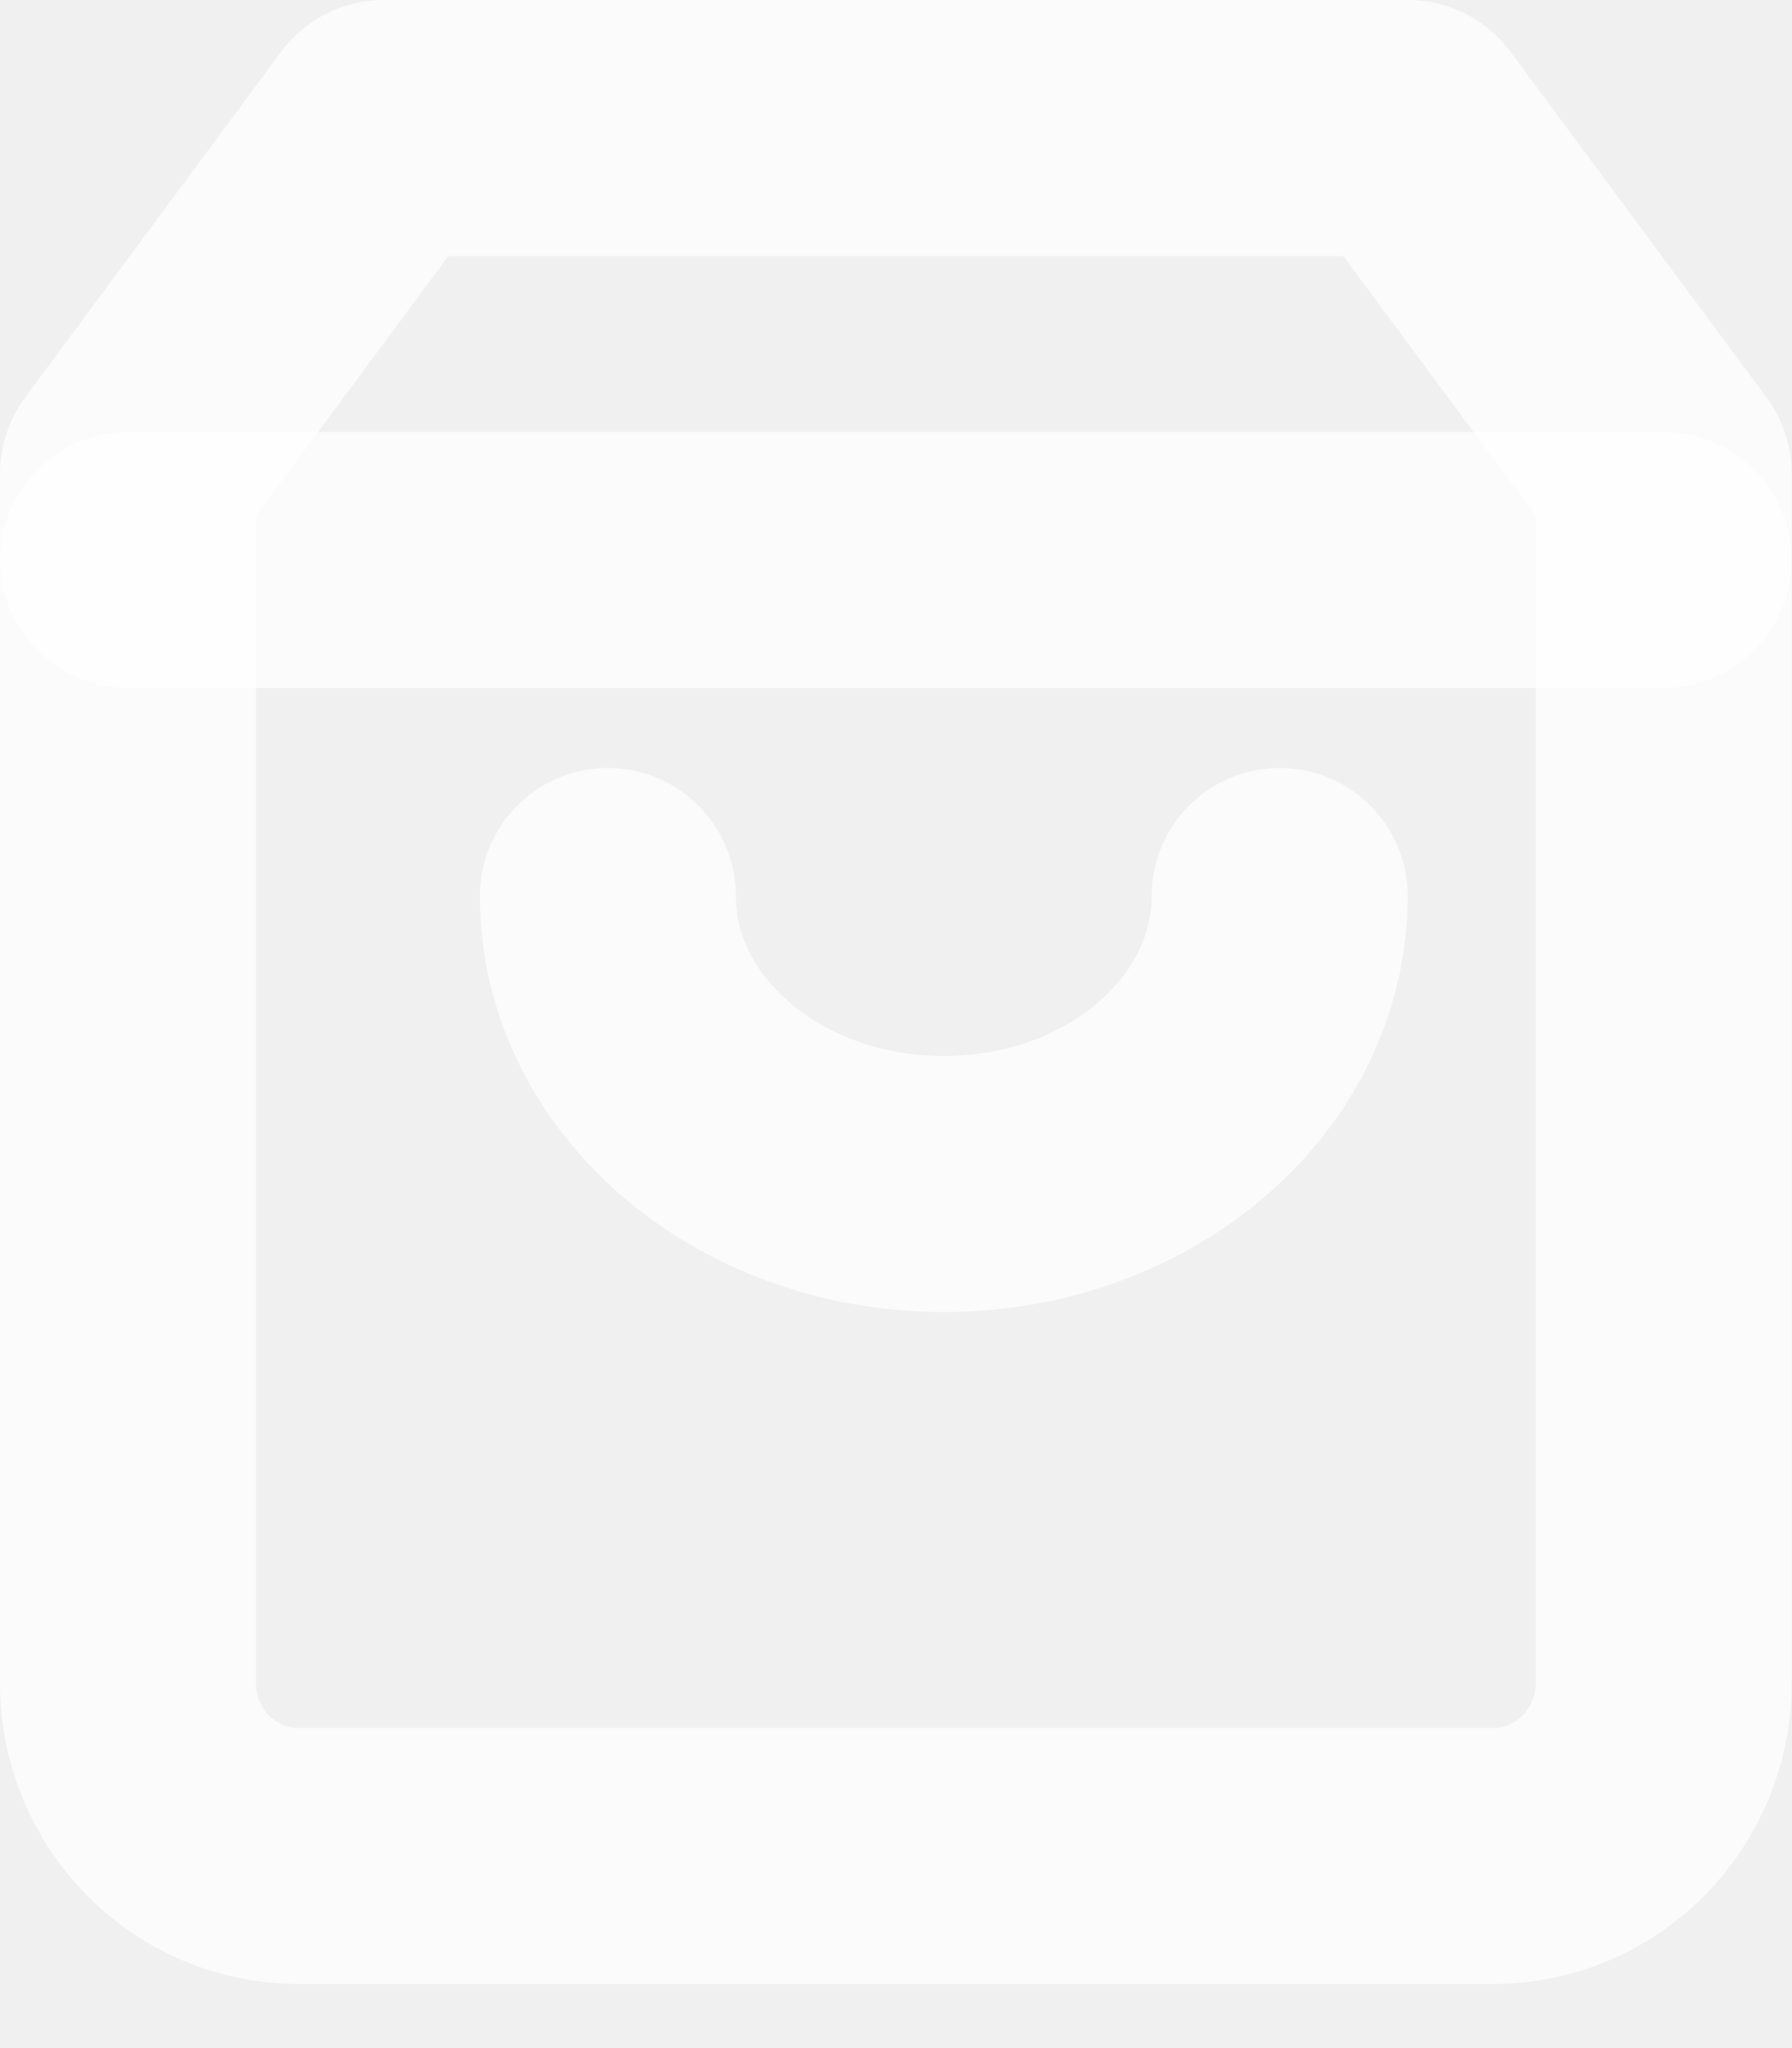
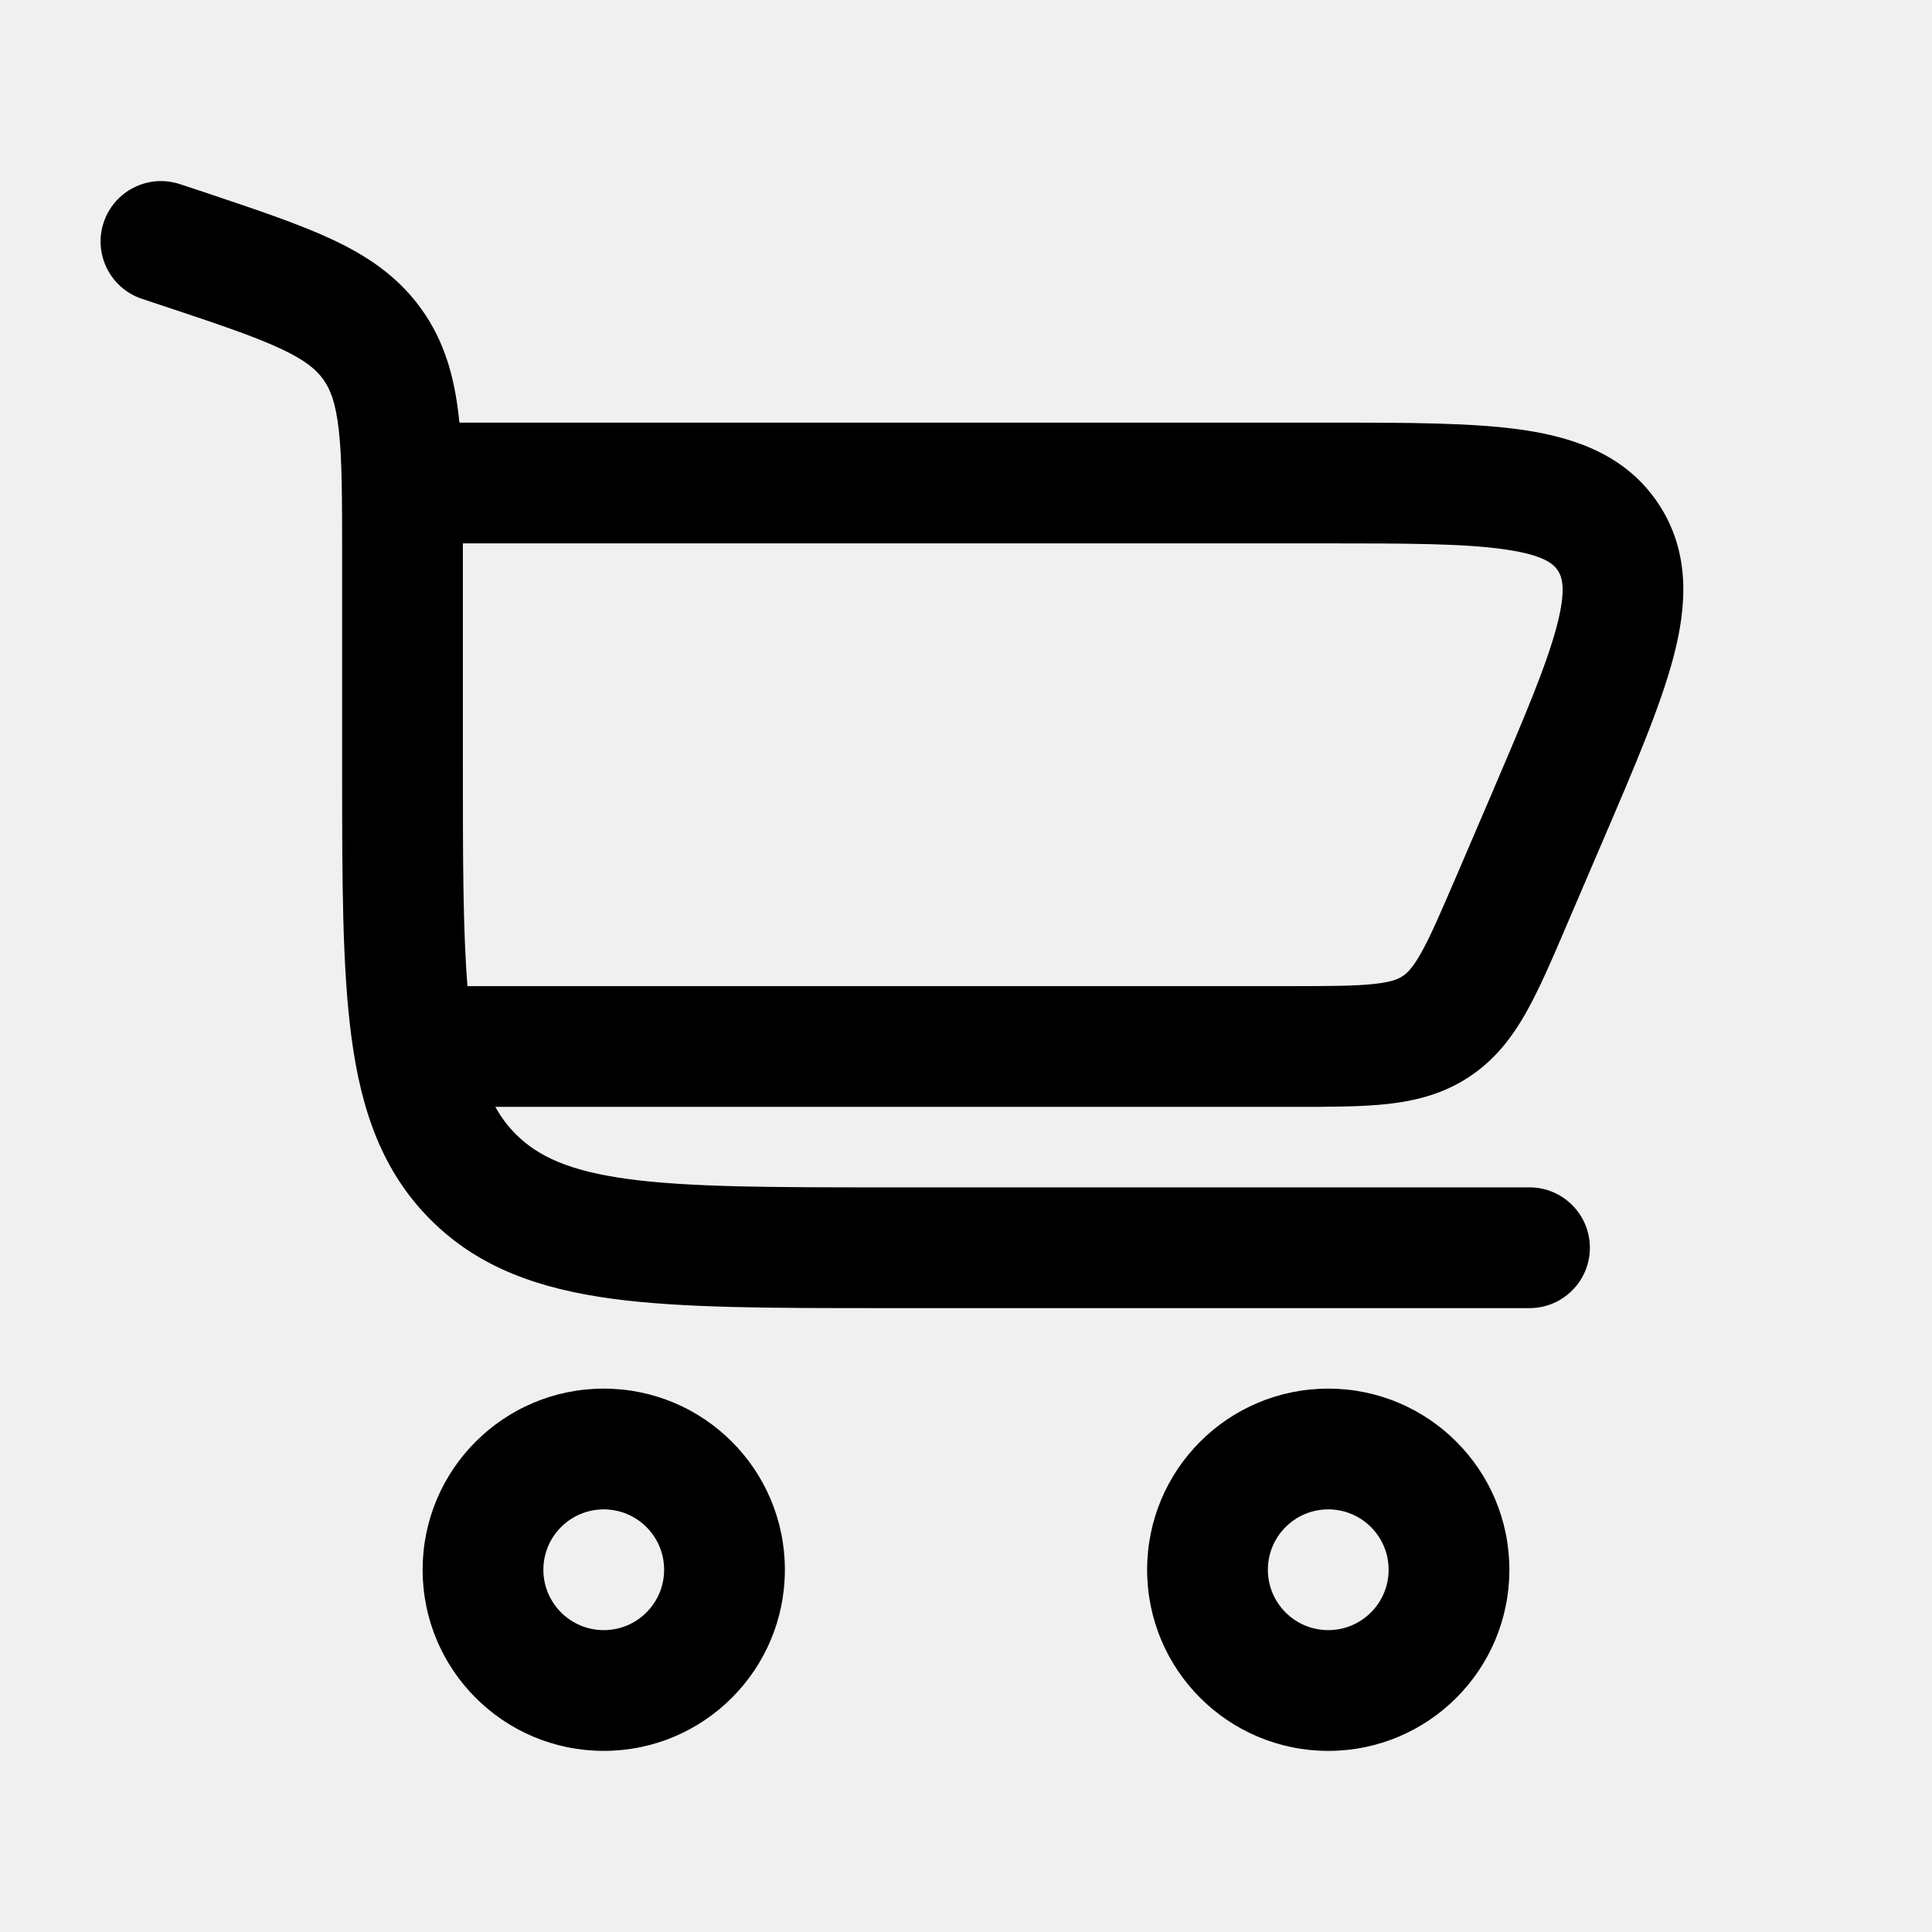
- <svg xmlns="http://www.w3.org/2000/svg" width="14" height="16" viewBox="0 0 14 16" fill="none">
-   <path opacity="0.737" fill-rule="evenodd" clip-rule="evenodd" d="M3 1L1 3.7V13.15C1 13.896 1.597 14.5 2.333 14.5H11.667C12.403 14.5 13 13.896 13 13.15V3.7L11 1H3Z" stroke="white" stroke-width="2" stroke-linecap="round" stroke-linejoin="round" />
-   <path opacity="0.737" d="M1 4.375H13" stroke="white" stroke-width="2" stroke-linecap="round" stroke-linejoin="round" />
-   <path opacity="0.737" d="M10 7C10 8.243 8.825 9.25 7.375 9.25C5.925 9.25 4.75 8.243 4.75 7" stroke="white" stroke-width="2" stroke-linecap="round" stroke-linejoin="round" />
+ <svg xmlns="http://www.w3.org/2000/svg" fill="none" version="1.1" width="24" height="24" viewBox="0 0 24 24">
+   <defs>
+     <clipPath id="master_svg0_3_0211">
+       <rect x="0" y="0" width="24" height="24" rx="0" />
+     </clipPath>
+   </defs>
+   <g clip-path="url(#master_svg0_3_0211)">
+     <g>
+       <path d="M2.237,2.288C1.844,2.157,1.419,2.37,1.288,2.763C1.157,3.156,1.37,3.581,1.763,3.712L2.028,3.8C2.704,4.025,3.152,4.176,3.481,4.329C3.793,4.474,3.928,4.591,4.014,4.711C4.101,4.831,4.169,4.995,4.208,5.337C4.249,5.698,4.25,6.17,4.25,6.883L4.25,9.555C4.25,10.922,4.25,12.025,4.367,12.892C4.487,13.792,4.747,14.55,5.349,15.152C5.95,15.754,6.709,16.012,7.609,16.134C8.475,16.25,9.578,16.25,10.945,16.25L19,16.25C19.414,16.25,19.75,15.914,19.75,15.5C19.75,15.086,19.414,14.75,19,14.75L11,14.75C9.565,14.75,8.564,14.748,7.808,14.647C7.075,14.548,6.686,14.367,6.409,14.091C6.308,13.99,6.222,13.875,6.154,13.75L16.059,13.75C16.507,13.75,16.901,13.75,17.229,13.715C17.583,13.676,17.927,13.591,18.249,13.378C18.573,13.165,18.786,12.883,18.961,12.572C19.122,12.286,19.278,11.923,19.454,11.511L19.921,10.421C20.306,9.525,20.627,8.774,20.788,8.164C20.956,7.527,21,6.862,20.604,6.261C20.208,5.661,19.579,5.439,18.928,5.342C18.303,5.25,17.487,5.25,16.511,5.25L5.707,5.25C5.704,5.222,5.701,5.195,5.698,5.167C5.643,4.682,5.522,4.237,5.231,3.834C4.94,3.43,4.556,3.174,4.114,2.969C3.697,2.775,3.168,2.599,2.542,2.389L2.237,2.288ZM5.75,6.75L5.75,9.5C5.75,10.672,5.751,11.554,5.807,12.25L16.022,12.25C16.518,12.25,16.831,12.249,17.068,12.223C17.287,12.2,17.371,12.161,17.424,12.126C17.477,12.091,17.546,12.029,17.654,11.837C17.771,11.629,17.894,11.342,18.09,10.887L18.519,9.887C18.933,8.919,19.209,8.271,19.338,7.781C19.464,7.305,19.4,7.161,19.352,7.087C19.303,7.014,19.195,6.898,18.708,6.827C18.207,6.752,17.503,6.75,16.451,6.75L5.75,6.75ZM5.25,19.5C5.25,20.743,6.257,21.75,7.5,21.75C8.743,21.75,9.75,20.743,9.75,19.5C9.75,18.257,8.743,17.25,7.5,17.25C6.257,17.25,5.25,18.257,5.25,19.5ZM7.5,20.25C7.086,20.25,6.75,19.914,6.75,19.5C6.75,19.086,7.086,18.75,7.5,18.75C7.914,18.75,8.25,19.086,8.25,19.5C8.25,19.914,7.914,20.25,7.5,20.25ZM16.5,21.75C15.257,21.75,14.25,20.743,14.25,19.5C14.25,18.257,15.257,17.25,16.5,17.25C17.743,17.25,18.75,18.257,18.75,19.5C18.75,20.743,17.743,21.75,16.5,21.75ZM15.75,19.5C15.75,19.914,16.086,20.25,16.5,20.25C16.914,20.25,17.25,19.914,17.25,19.5C17.25,19.086,16.914,18.75,16.5,18.75C16.086,18.75,15.75,19.086,15.75,19.5Z" fill-rule="evenodd" fill="#000000" fill-opacity="1" />
+     </g>
+   </g>
</svg>
